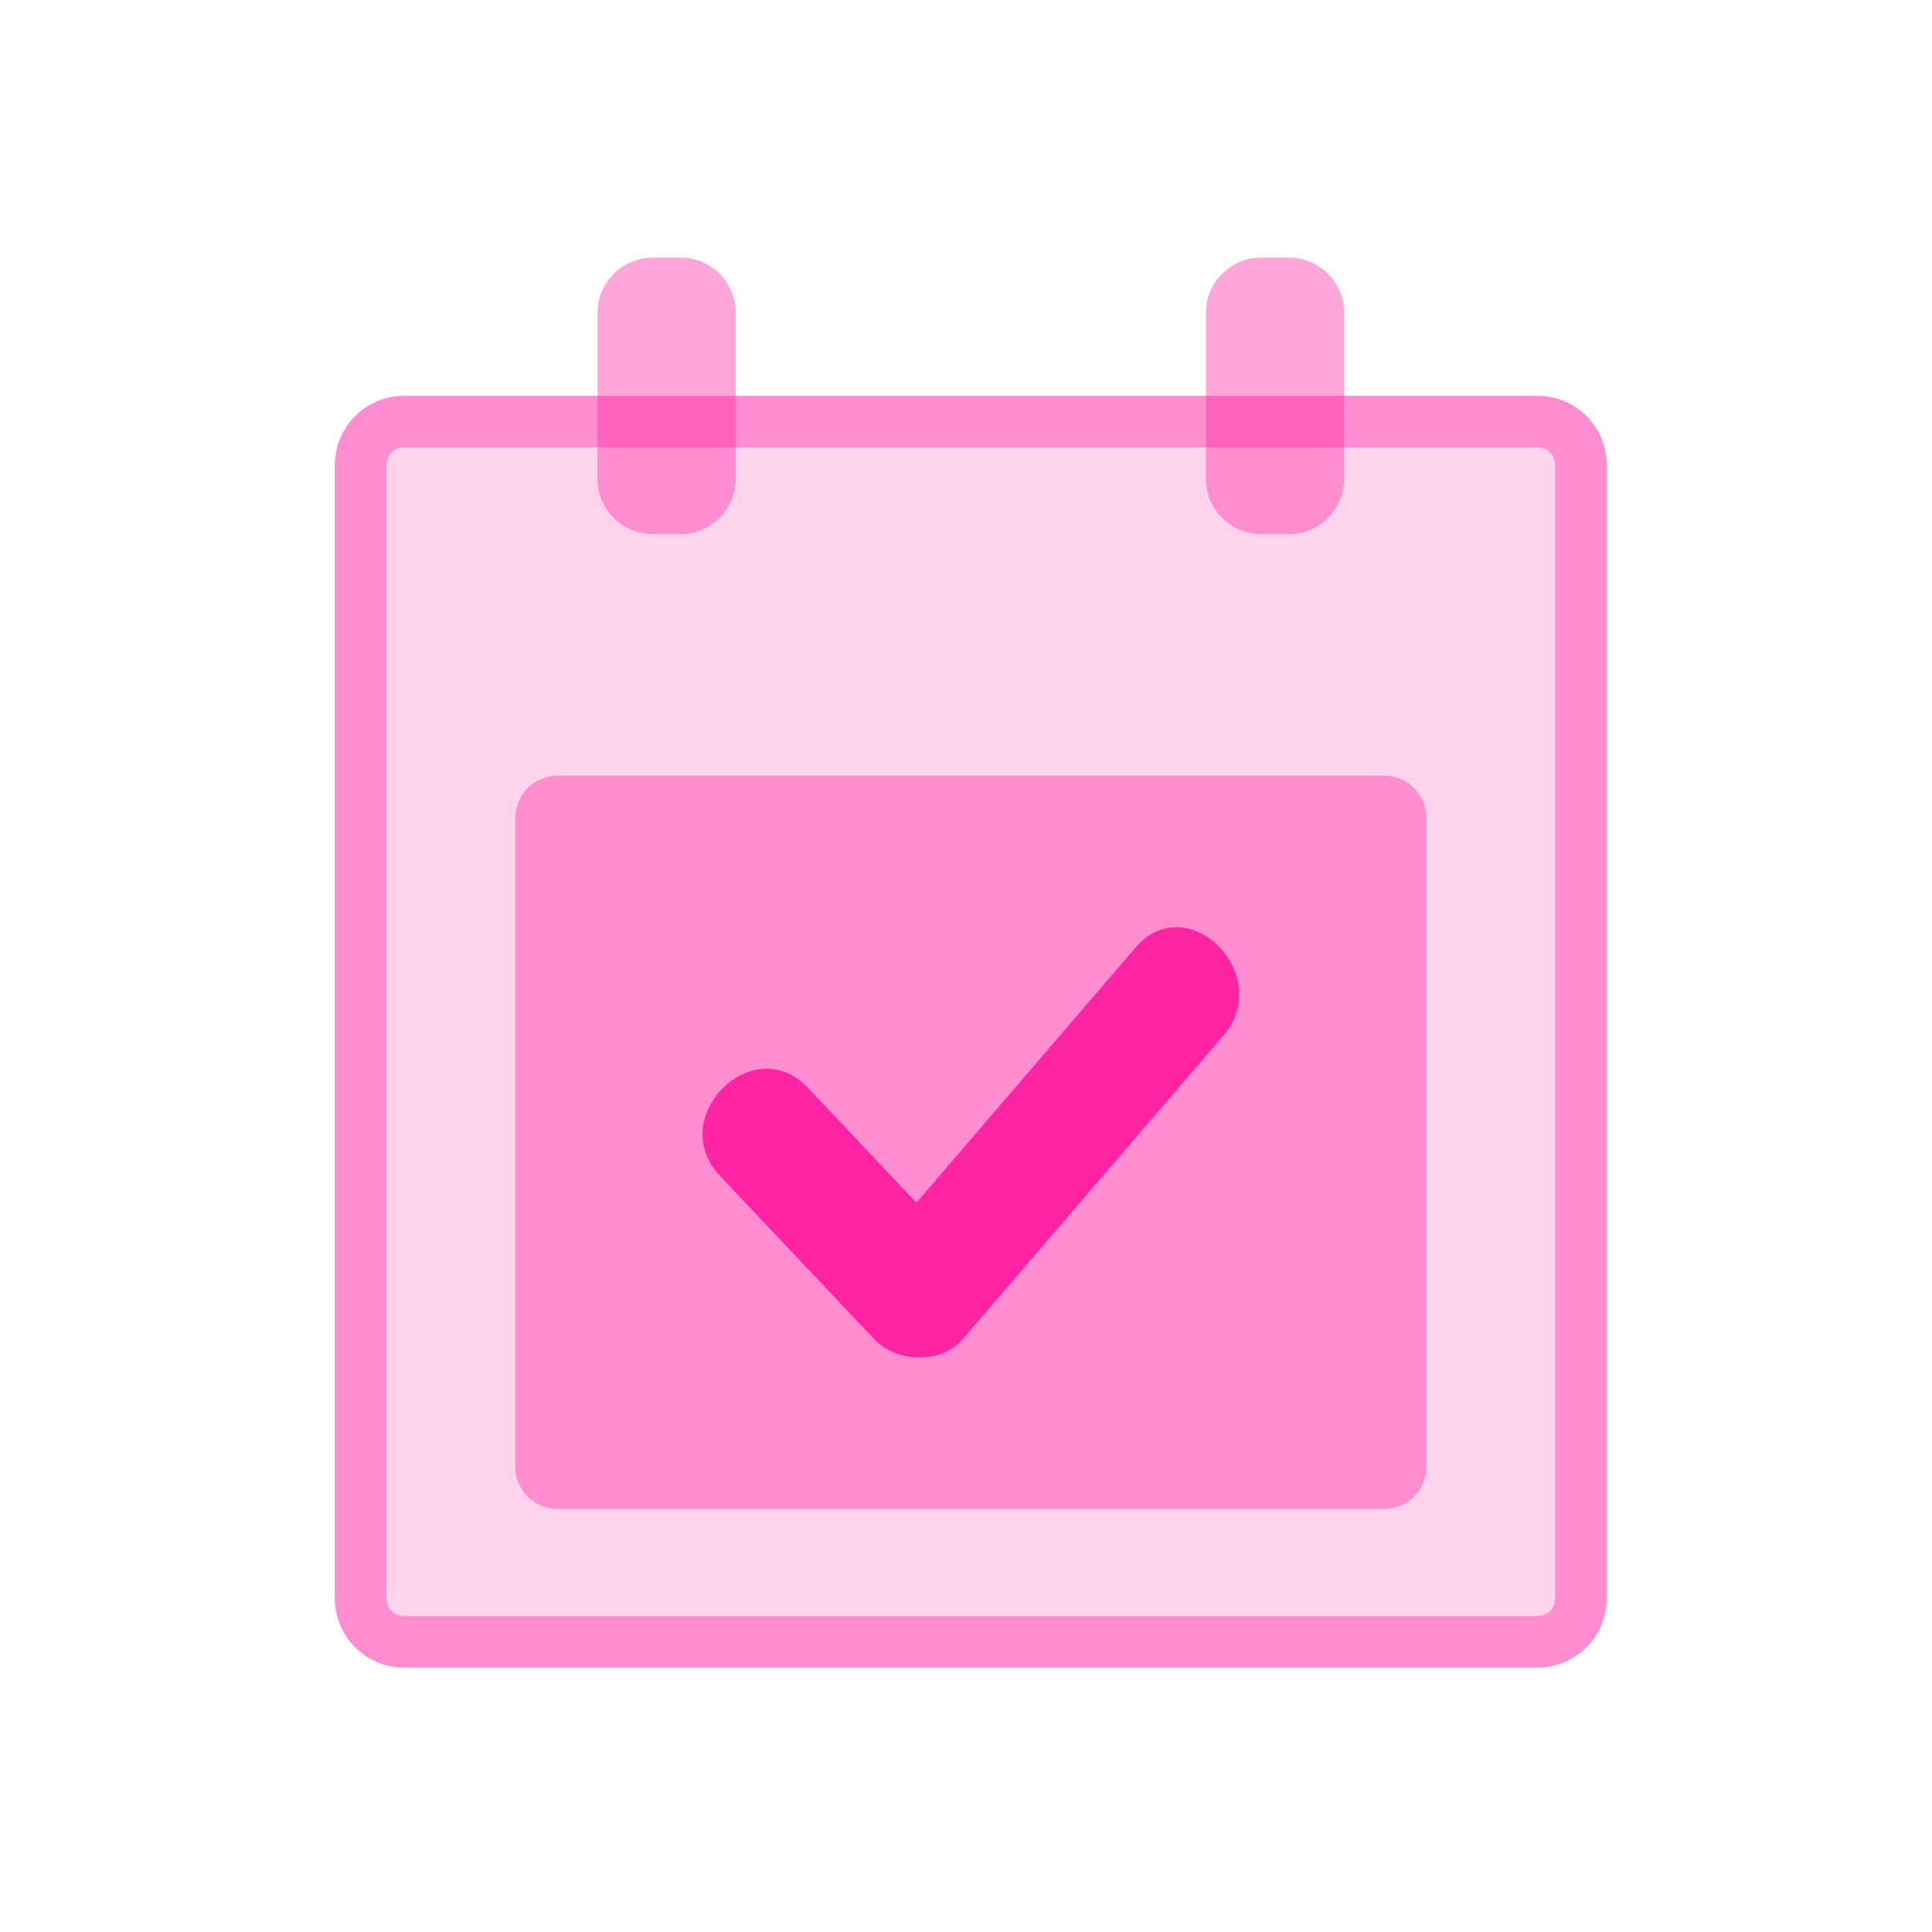
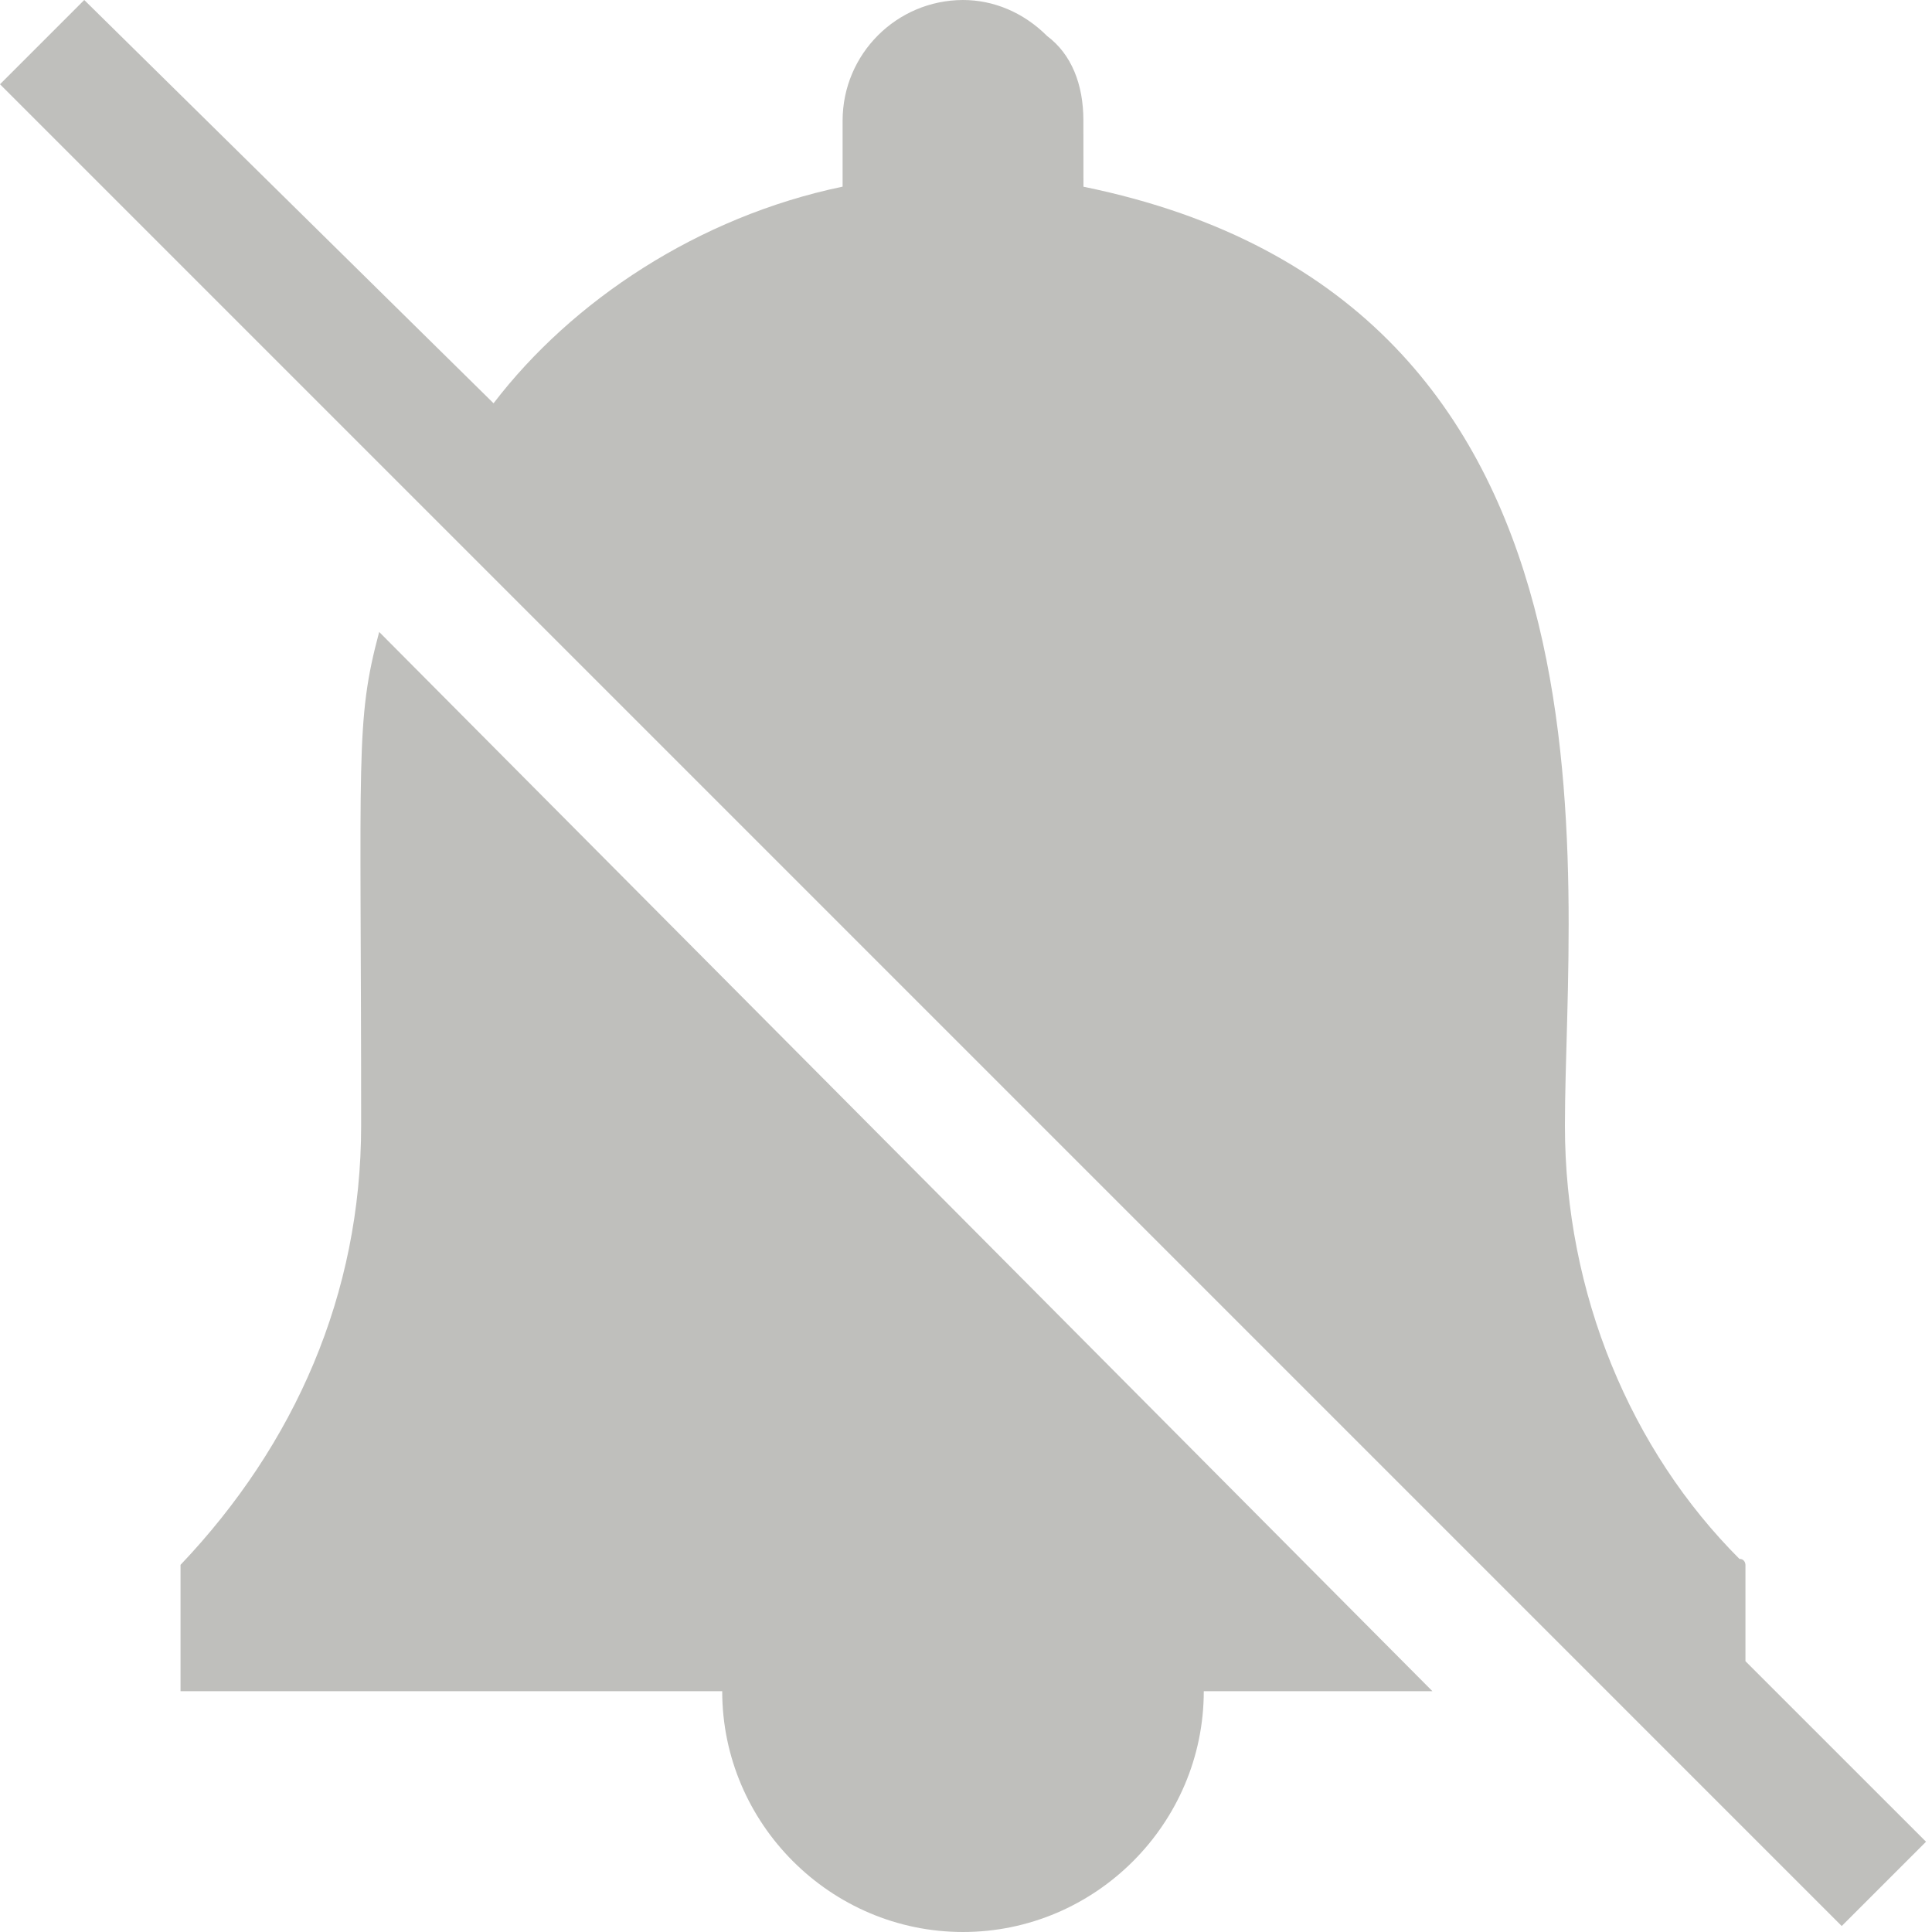
- <svg xmlns="http://www.w3.org/2000/svg" viewBox="0 0 75 75">
-   <g transform="translate(13 10)" fill="none" fill-rule="evenodd">
-     <rect fill-opacity=".2" fill="#FF24A3" fill-rule="nonzero" y="5.366" width="49.372" height="49.372" rx="2.683" />
-     <rect stroke-opacity=".4" stroke="#FF24A3" stroke-width="2" x="1" y="6.366" width="47.372" height="47.372" rx="1.683" />
-     <rect fill-opacity=".4" fill="#FF24A3" fill-rule="nonzero" x="7.004" y="20.111" width="35.369" height="28.468" rx="1.641" />
-     <rect fill-opacity=".4" fill="#FF24A3" fill-rule="nonzero" x="10.195" width="5.367" height="10.733" rx="2.147" />
-     <rect fill-opacity=".4" fill="#FF24A3" fill-rule="nonzero" x="33.813" width="5.367" height="10.733" rx="2.147" />
-     <path d="M31.075 26.789l-8.502 9.9-4.208-4.456c-2.139-2.264-5.55 1.155-3.416 3.415l5.998 6.35c.846.897 2.58.972 3.415 0l10.127-11.794c2.017-2.348-1.385-5.779-3.414-3.415z" fill="#FF24A3" fill-rule="nonzero" />
-   </g>
+ <svg xmlns="http://www.w3.org/2000/svg" fill="none" viewBox="0 0 54 54">
+   <path d="M5.046 43.737v3.533h15.14c0 3.7 3.03 6.73 6.73 6.73 3.701 0 6.73-3.03 6.73-6.73h6.391L10.598 17.663c-.674 2.523-.504 3.365-.504 13.795 0 4.71-1.851 8.915-5.048 12.28zM48.786 46.431v-2.69s0-.169-.168-.169c-3.029-3.029-4.878-7.4-4.878-12.111 0-6.898 2.187-23.048-13.457-26.242l-.002-1.854c0-1.01-.336-1.851-1.01-2.355C28.597.336 27.758 0 26.916 0a3.374 3.374 0 00-3.365 3.365v1.852c-4.036.84-7.568 3.194-9.756 6.055L2.355 0 0 2.355l51.477 51.478 2.356-2.356-5.047-5.046z" fill="#BFBFBC" />
</svg>
